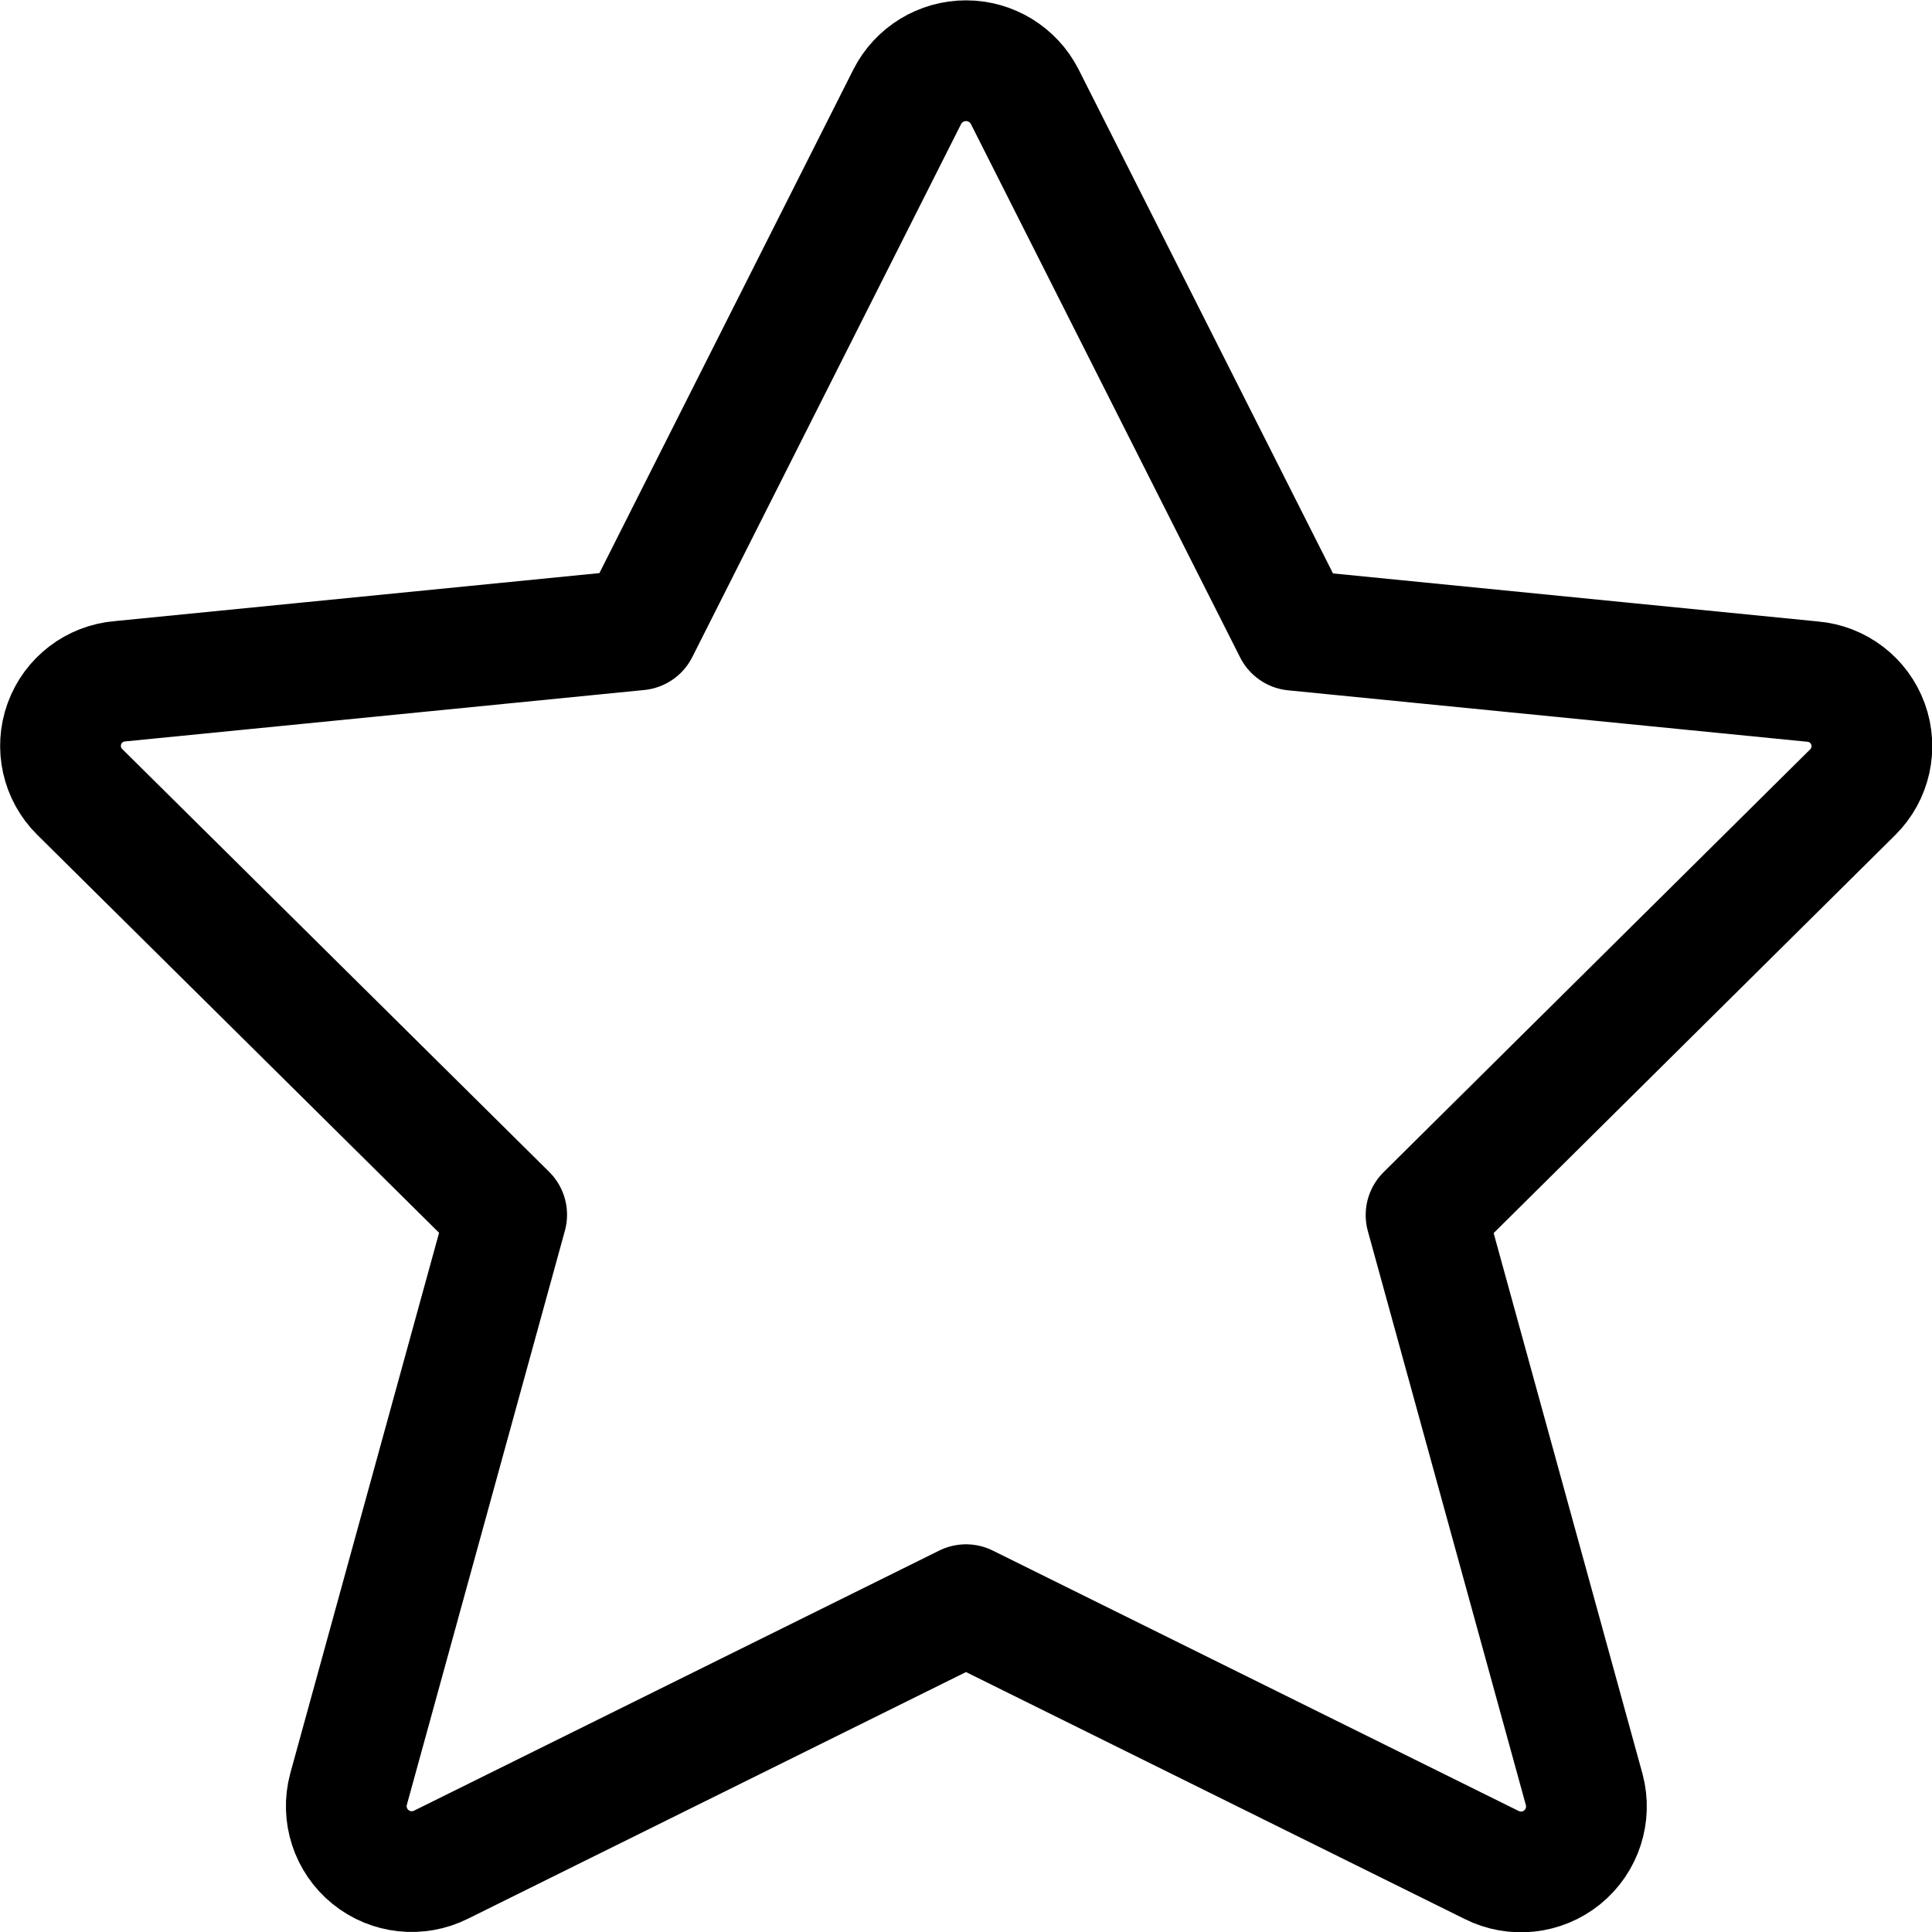
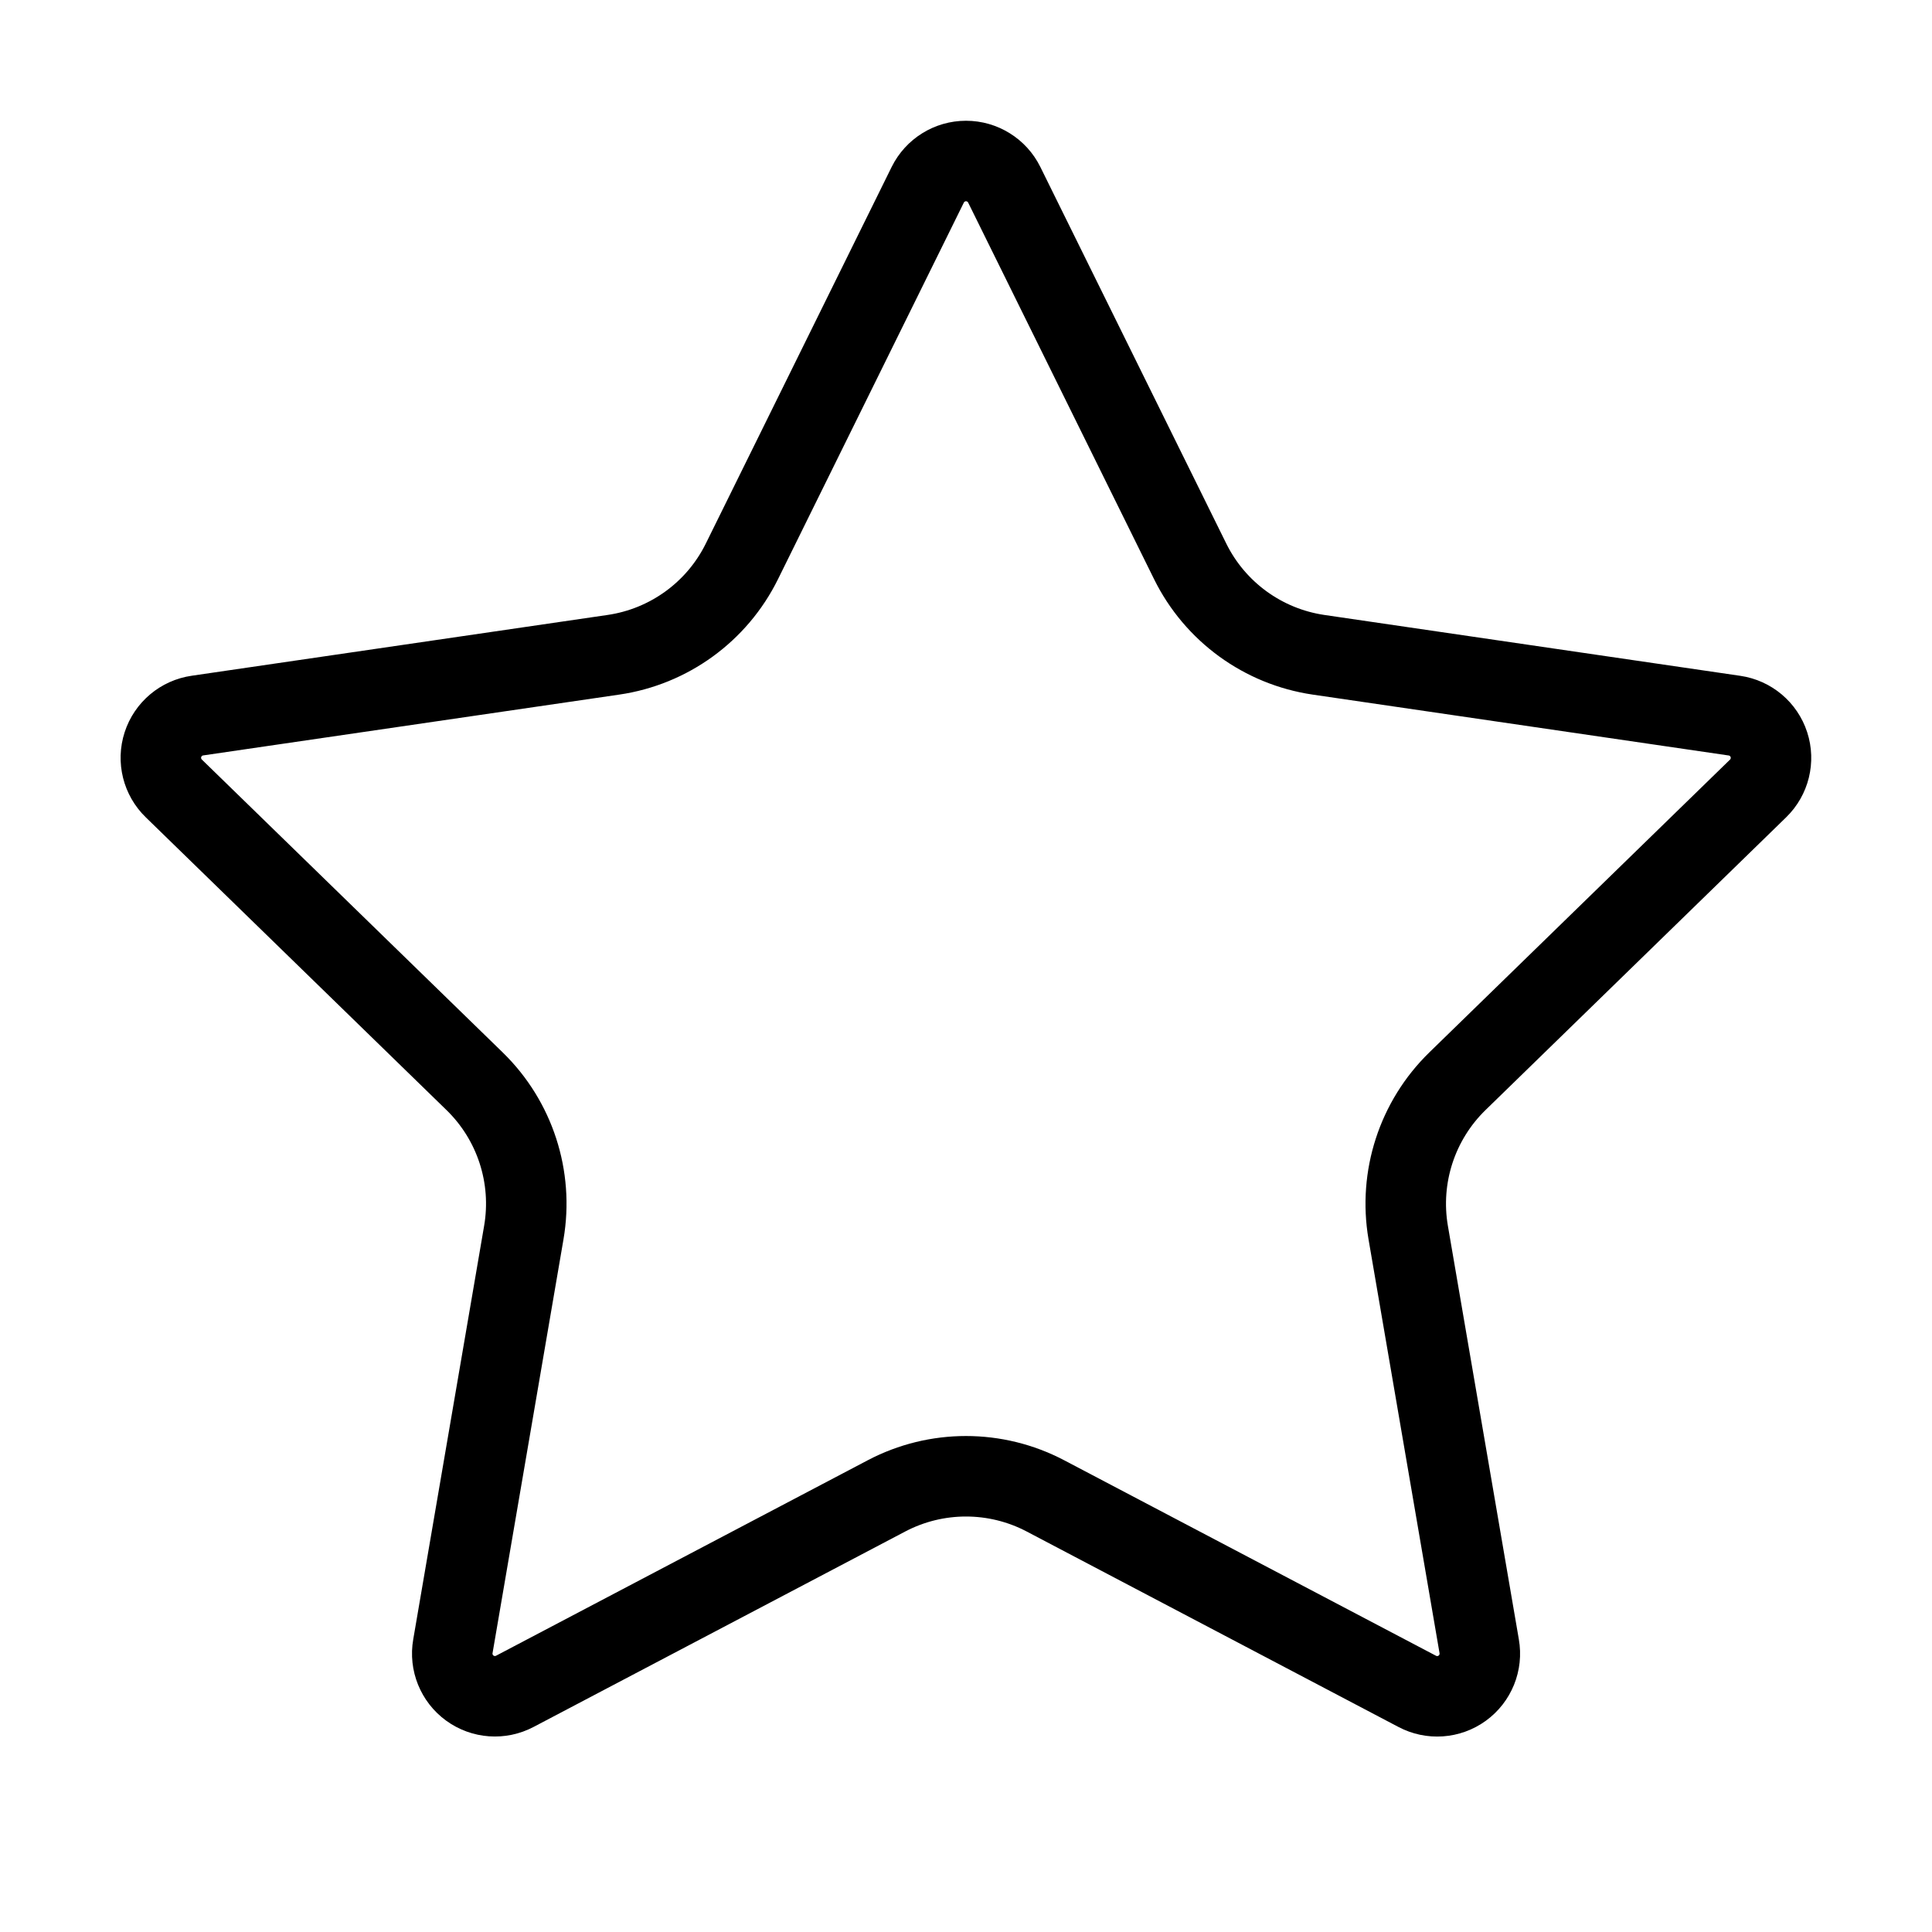
- <svg xmlns="http://www.w3.org/2000/svg" viewBox="0 0 24 24" stroke-width="1.5">
-   <path d="m12.729 1.2 3.346 6.629 6.44.638a.805.805 0 0 1 .5 1.374l-5.3 5.253 1.965 7.138a.813.813 0 0 1-1.151.935L12 19.934l-6.52 3.229a.813.813 0 0 1-1.151-.935l1.965-7.138L.99 9.837a.805.805 0 0 1 .5-1.374l6.44-.638L11.271 1.2a.819.819 0 0 1 1.458 0Z" fill="none" stroke="currentColor" stroke-linecap="round" stroke-linejoin="round" />
+ <svg xmlns="http://www.w3.org/2000/svg" viewBox="0 0 24 24" fill="none">
+   <path d="M11.525 2.295a.53.53 0 0 1 .95 0l2.31 4.679a2.123 2.123 0 0 0 1.595 1.16l5.166.756a.53.53 0 0 1 .294.904l-3.736 3.638a2.124 2.124 0 0 0-.611 1.878l.882 5.14a.53.53 0 0 1-.771.56l-4.618-2.428a2.122 2.122 0 0 0-1.973 0L6.396 21.01a.53.53 0 0 1-.77-.56l.881-5.139a2.122 2.122 0 0 0-.611-1.879L2.16 9.795a.53.53 0 0 1 .294-.906l5.165-.755a2.122 2.122 0 0 0 1.597-1.16l2.309-4.679Z" stroke="currentColor" stroke-linecap="round" stroke-linejoin="round" />
</svg>
